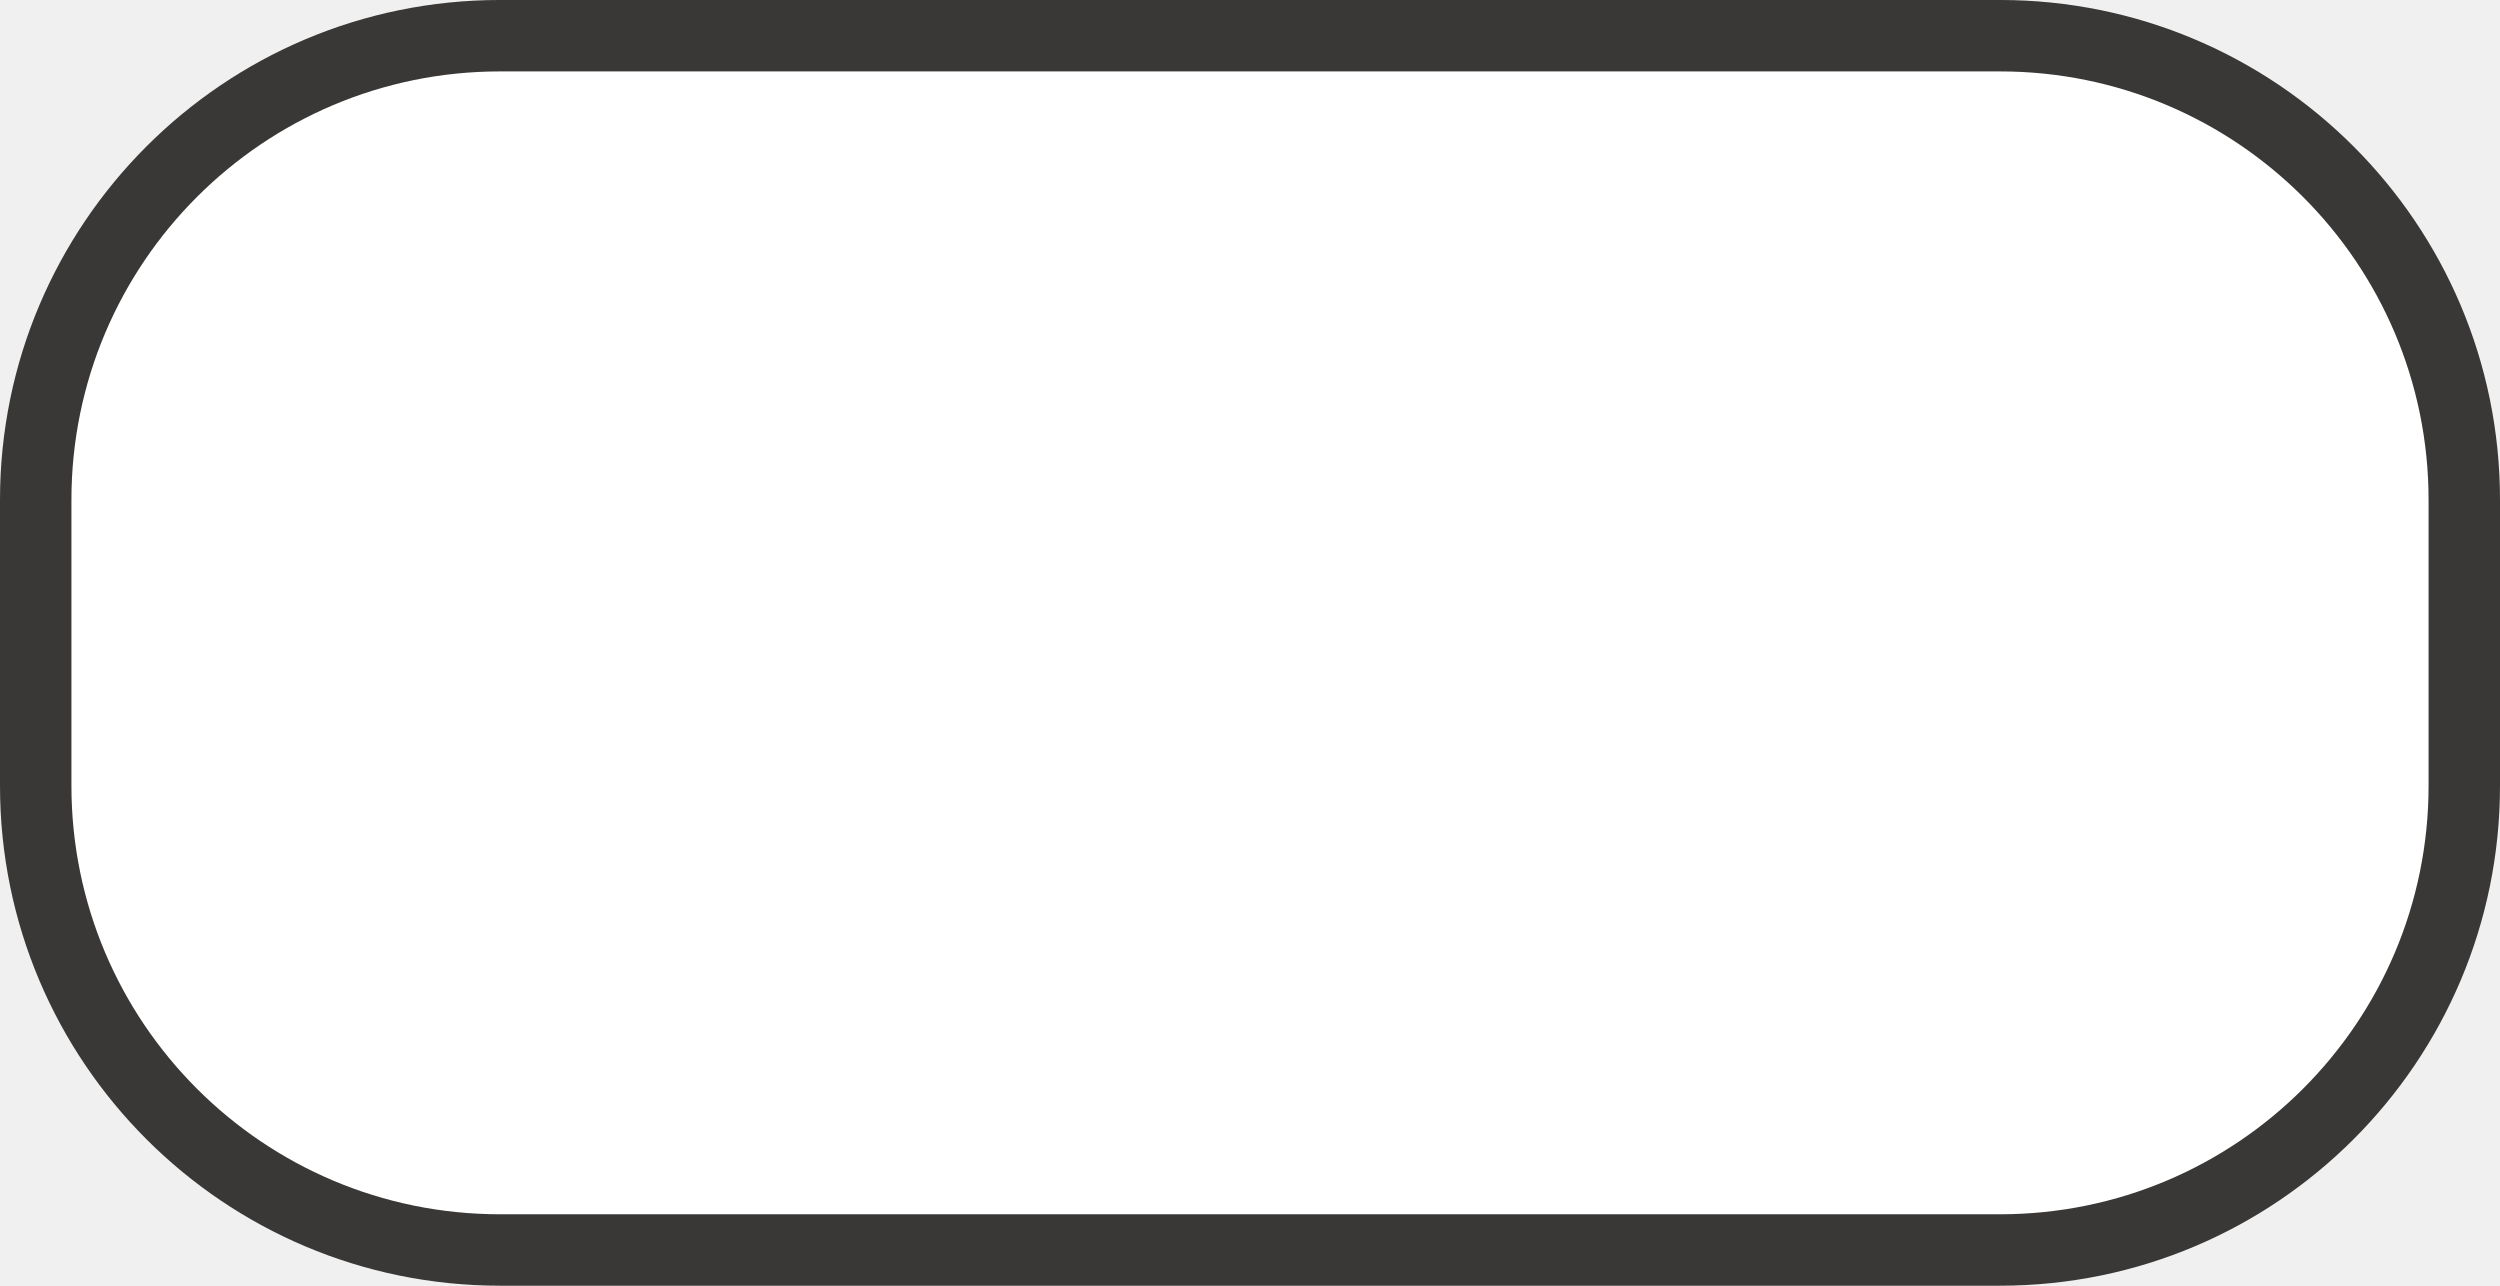
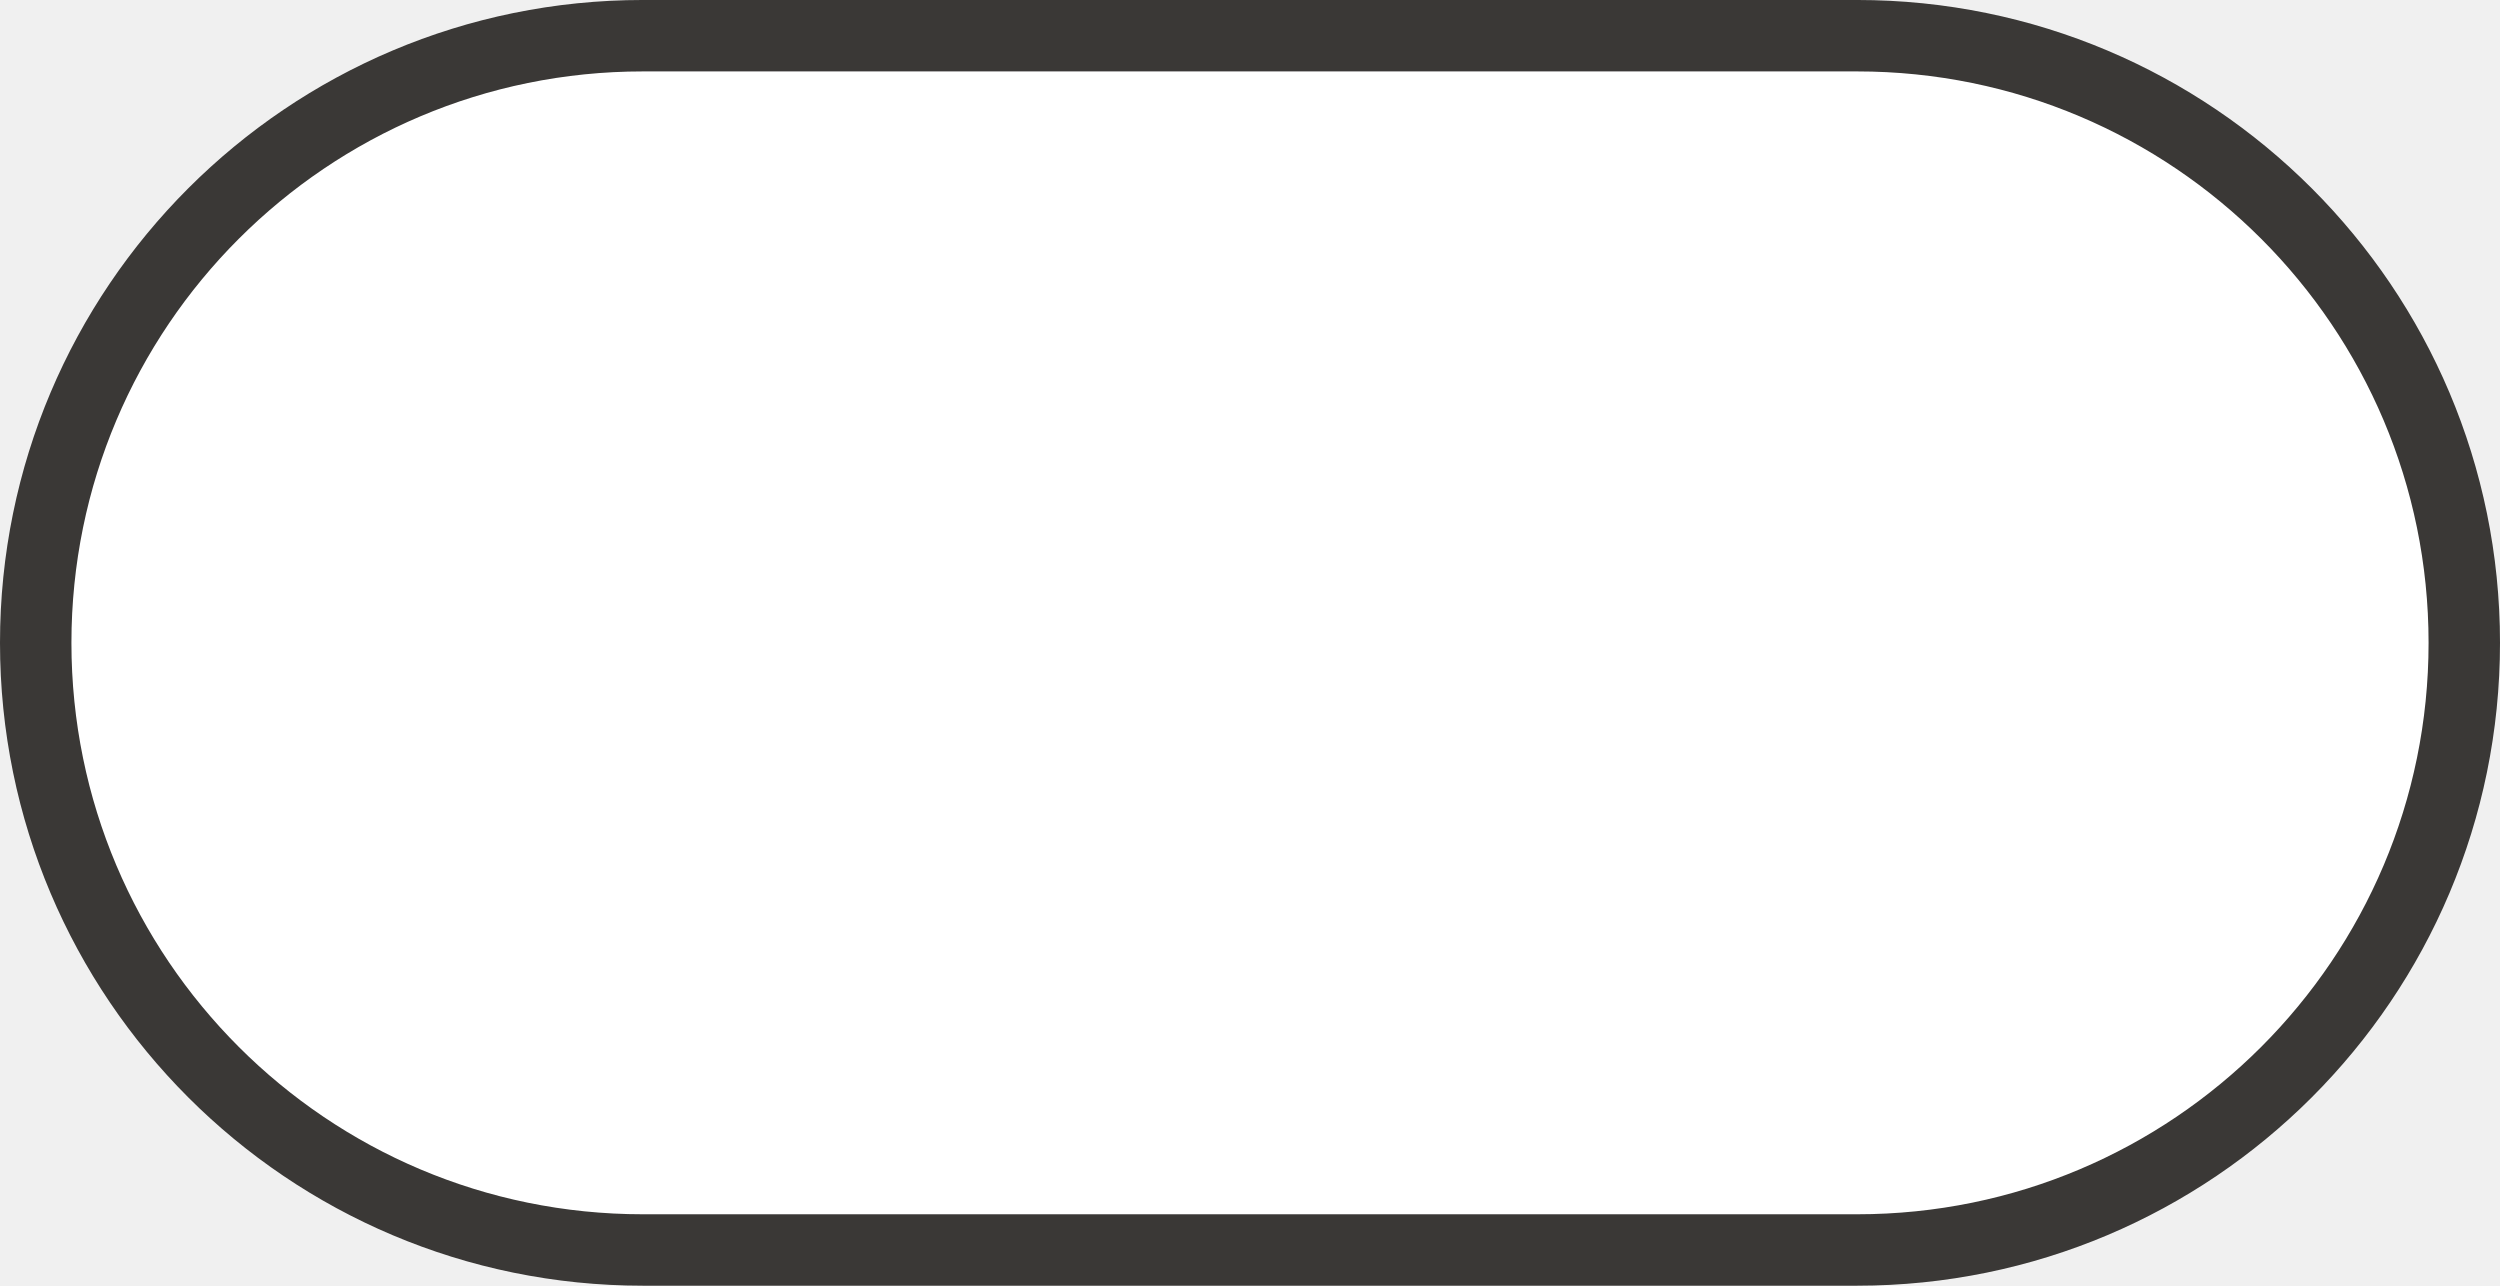
<svg xmlns="http://www.w3.org/2000/svg" width="35" height="18" id="svg5088" version="1.1" viewBox="0 0 35 18">
  <defs id="defs5090" />
  <g id="layer1" transform="translate(-54.99999,-940.3622)">
    <g transform="translate(-180,480)" id="generic-md-3">
-       <rect style="color:#3a3836;display:inline;overflow:visible;visibility:visible;fill:#3a3836;fill-opacity:1;fill-rule:evenodd;stroke:none;stroke-width:1;marker:none;enable-background:accumulate" id="rect3455" width="35" height="18" x="235" y="460.362" rx="7" ry="7" />
-       <rect y="461.362" x="236" height="16" width="33" id="rect3457" style="color:#3a3836;display:inline;overflow:visible;visibility:visible;fill:#ffffff;fill-opacity:1;fill-rule:evenodd;stroke:none;stroke-width:1;marker:none;enable-background:accumulate" rx="6" ry="6" />
+       <rect style="opacity:1;fill:#ffffff;fill-opacity:1;stroke:#3a3836;stroke-width:1;stroke-linecap:round;stroke-linejoin:round;stroke-miterlimit:4;stroke-dasharray:none;stroke-dashoffset:0;stroke-opacity:1;marker:none" id="rect10221" width="34" height="17" x="235.5" y="460.862" rx="8.5" ry="8.5" />
    </g>
  </g>
</svg>
